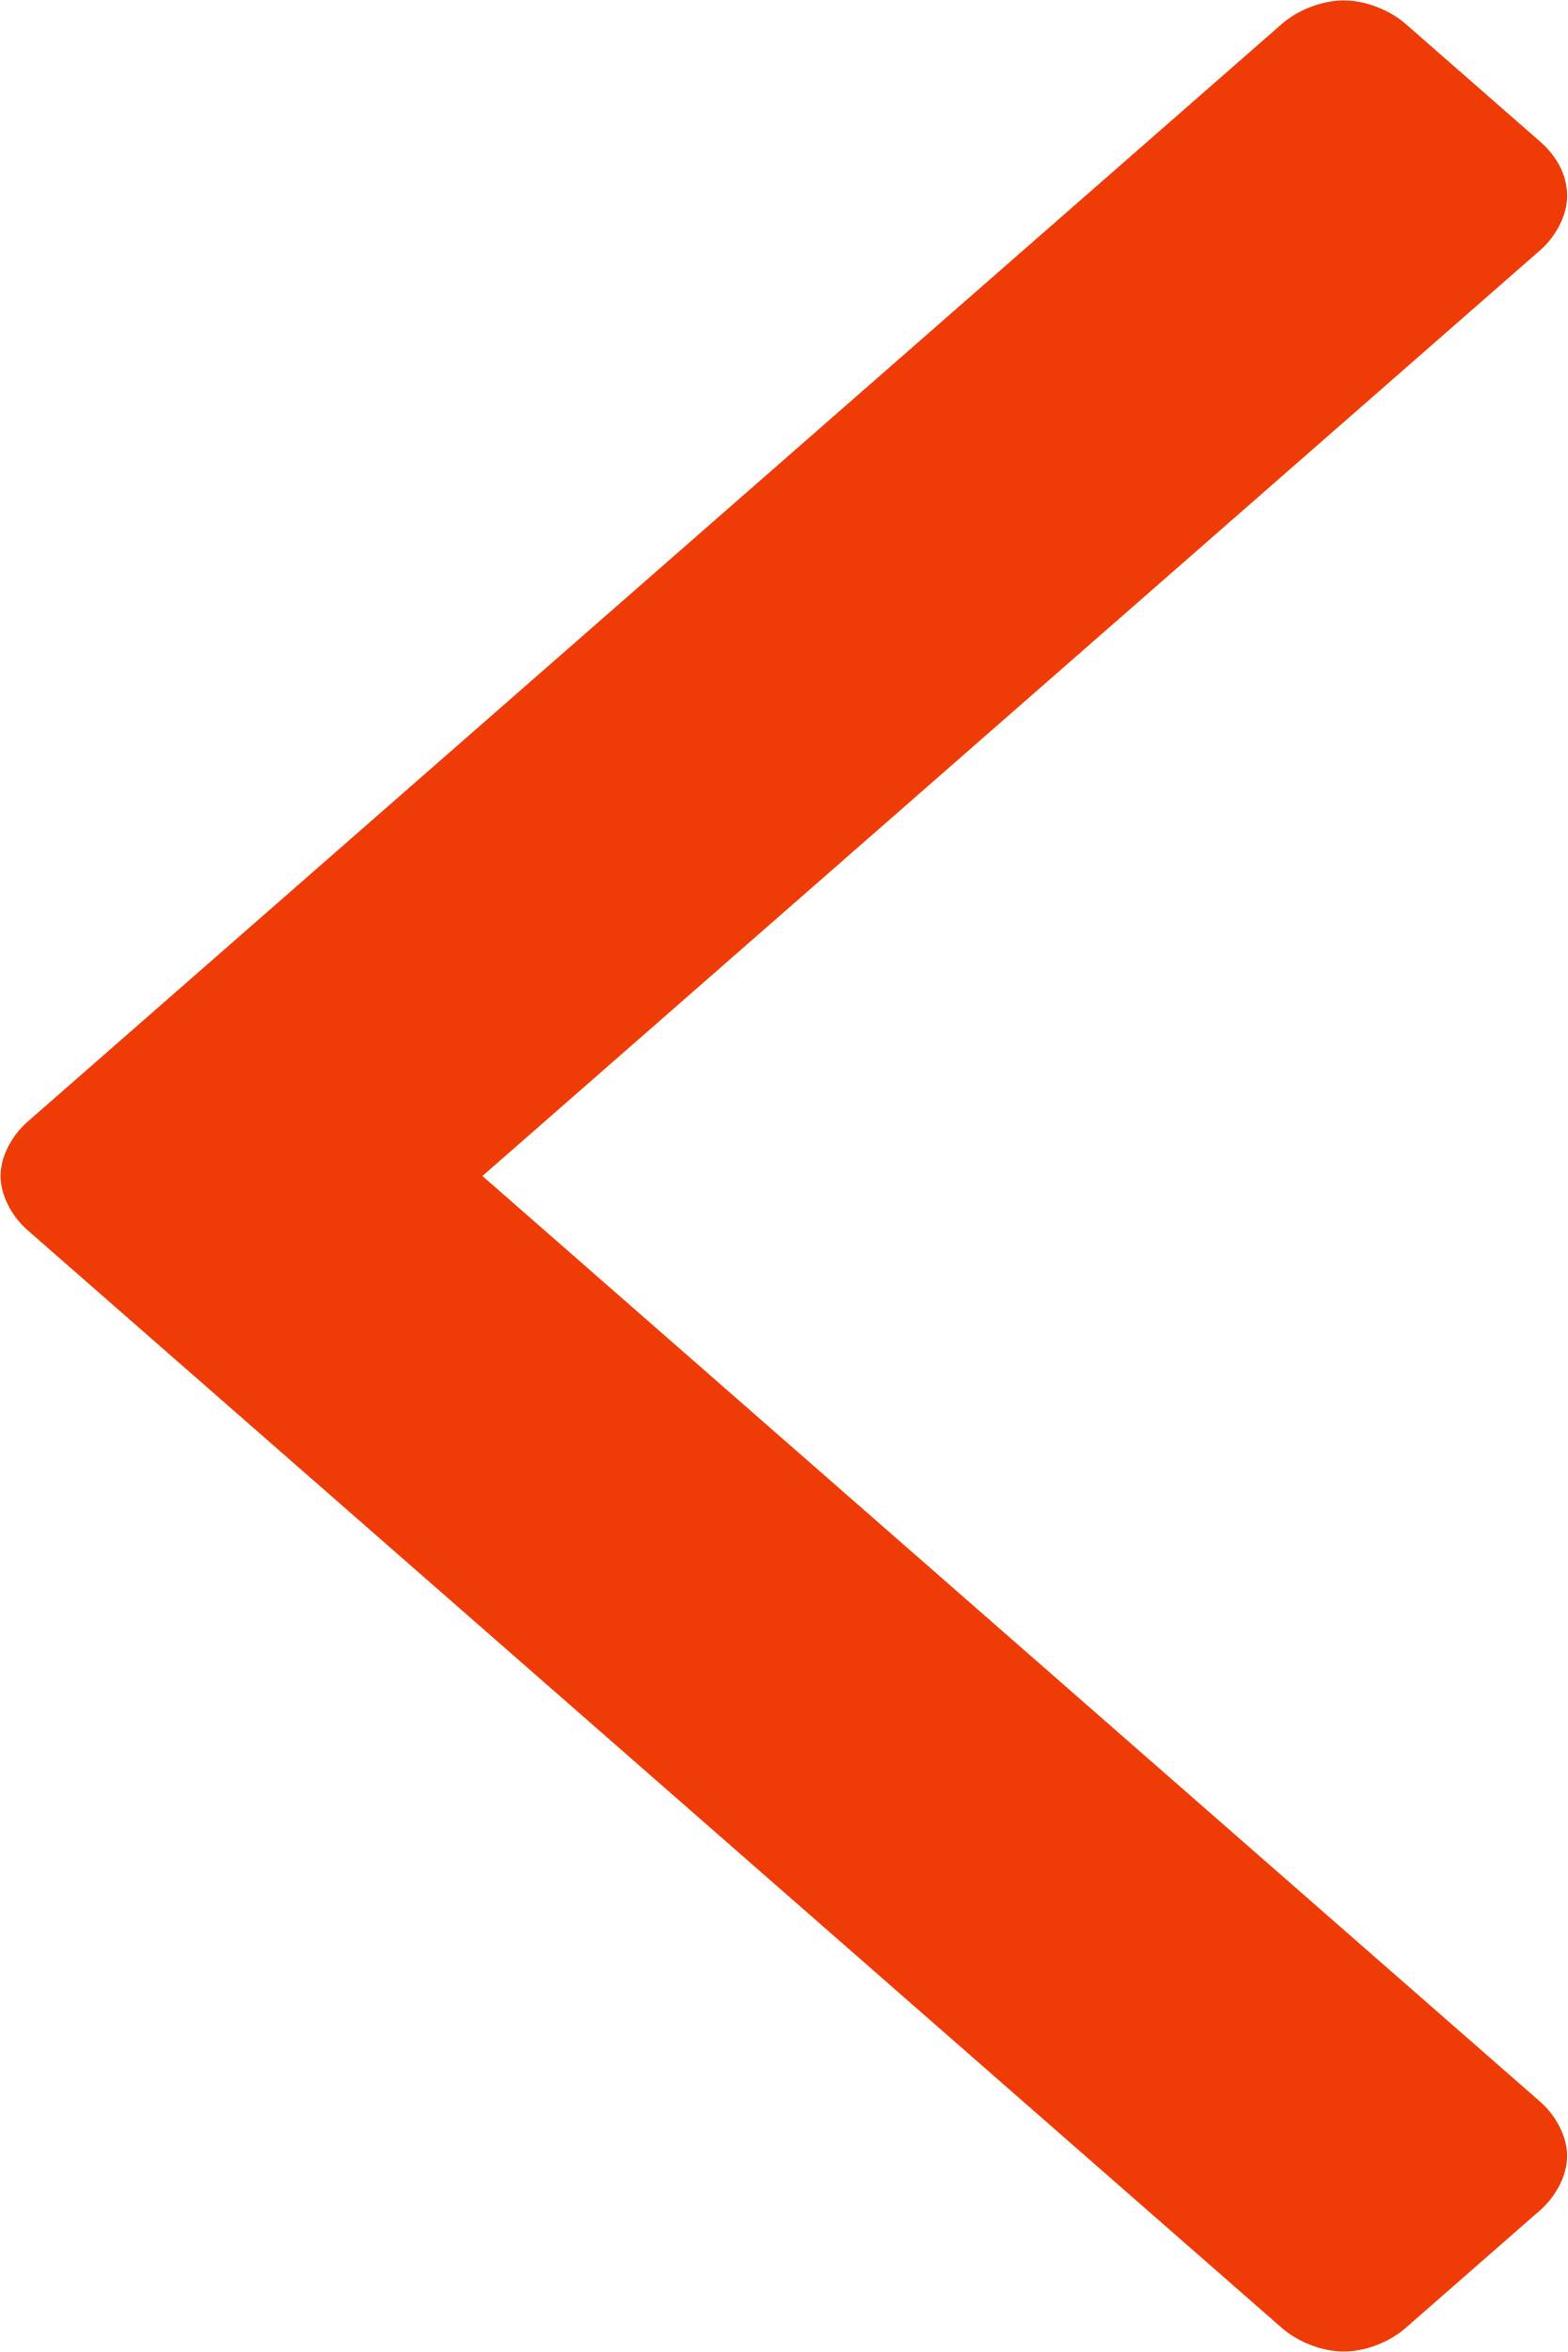
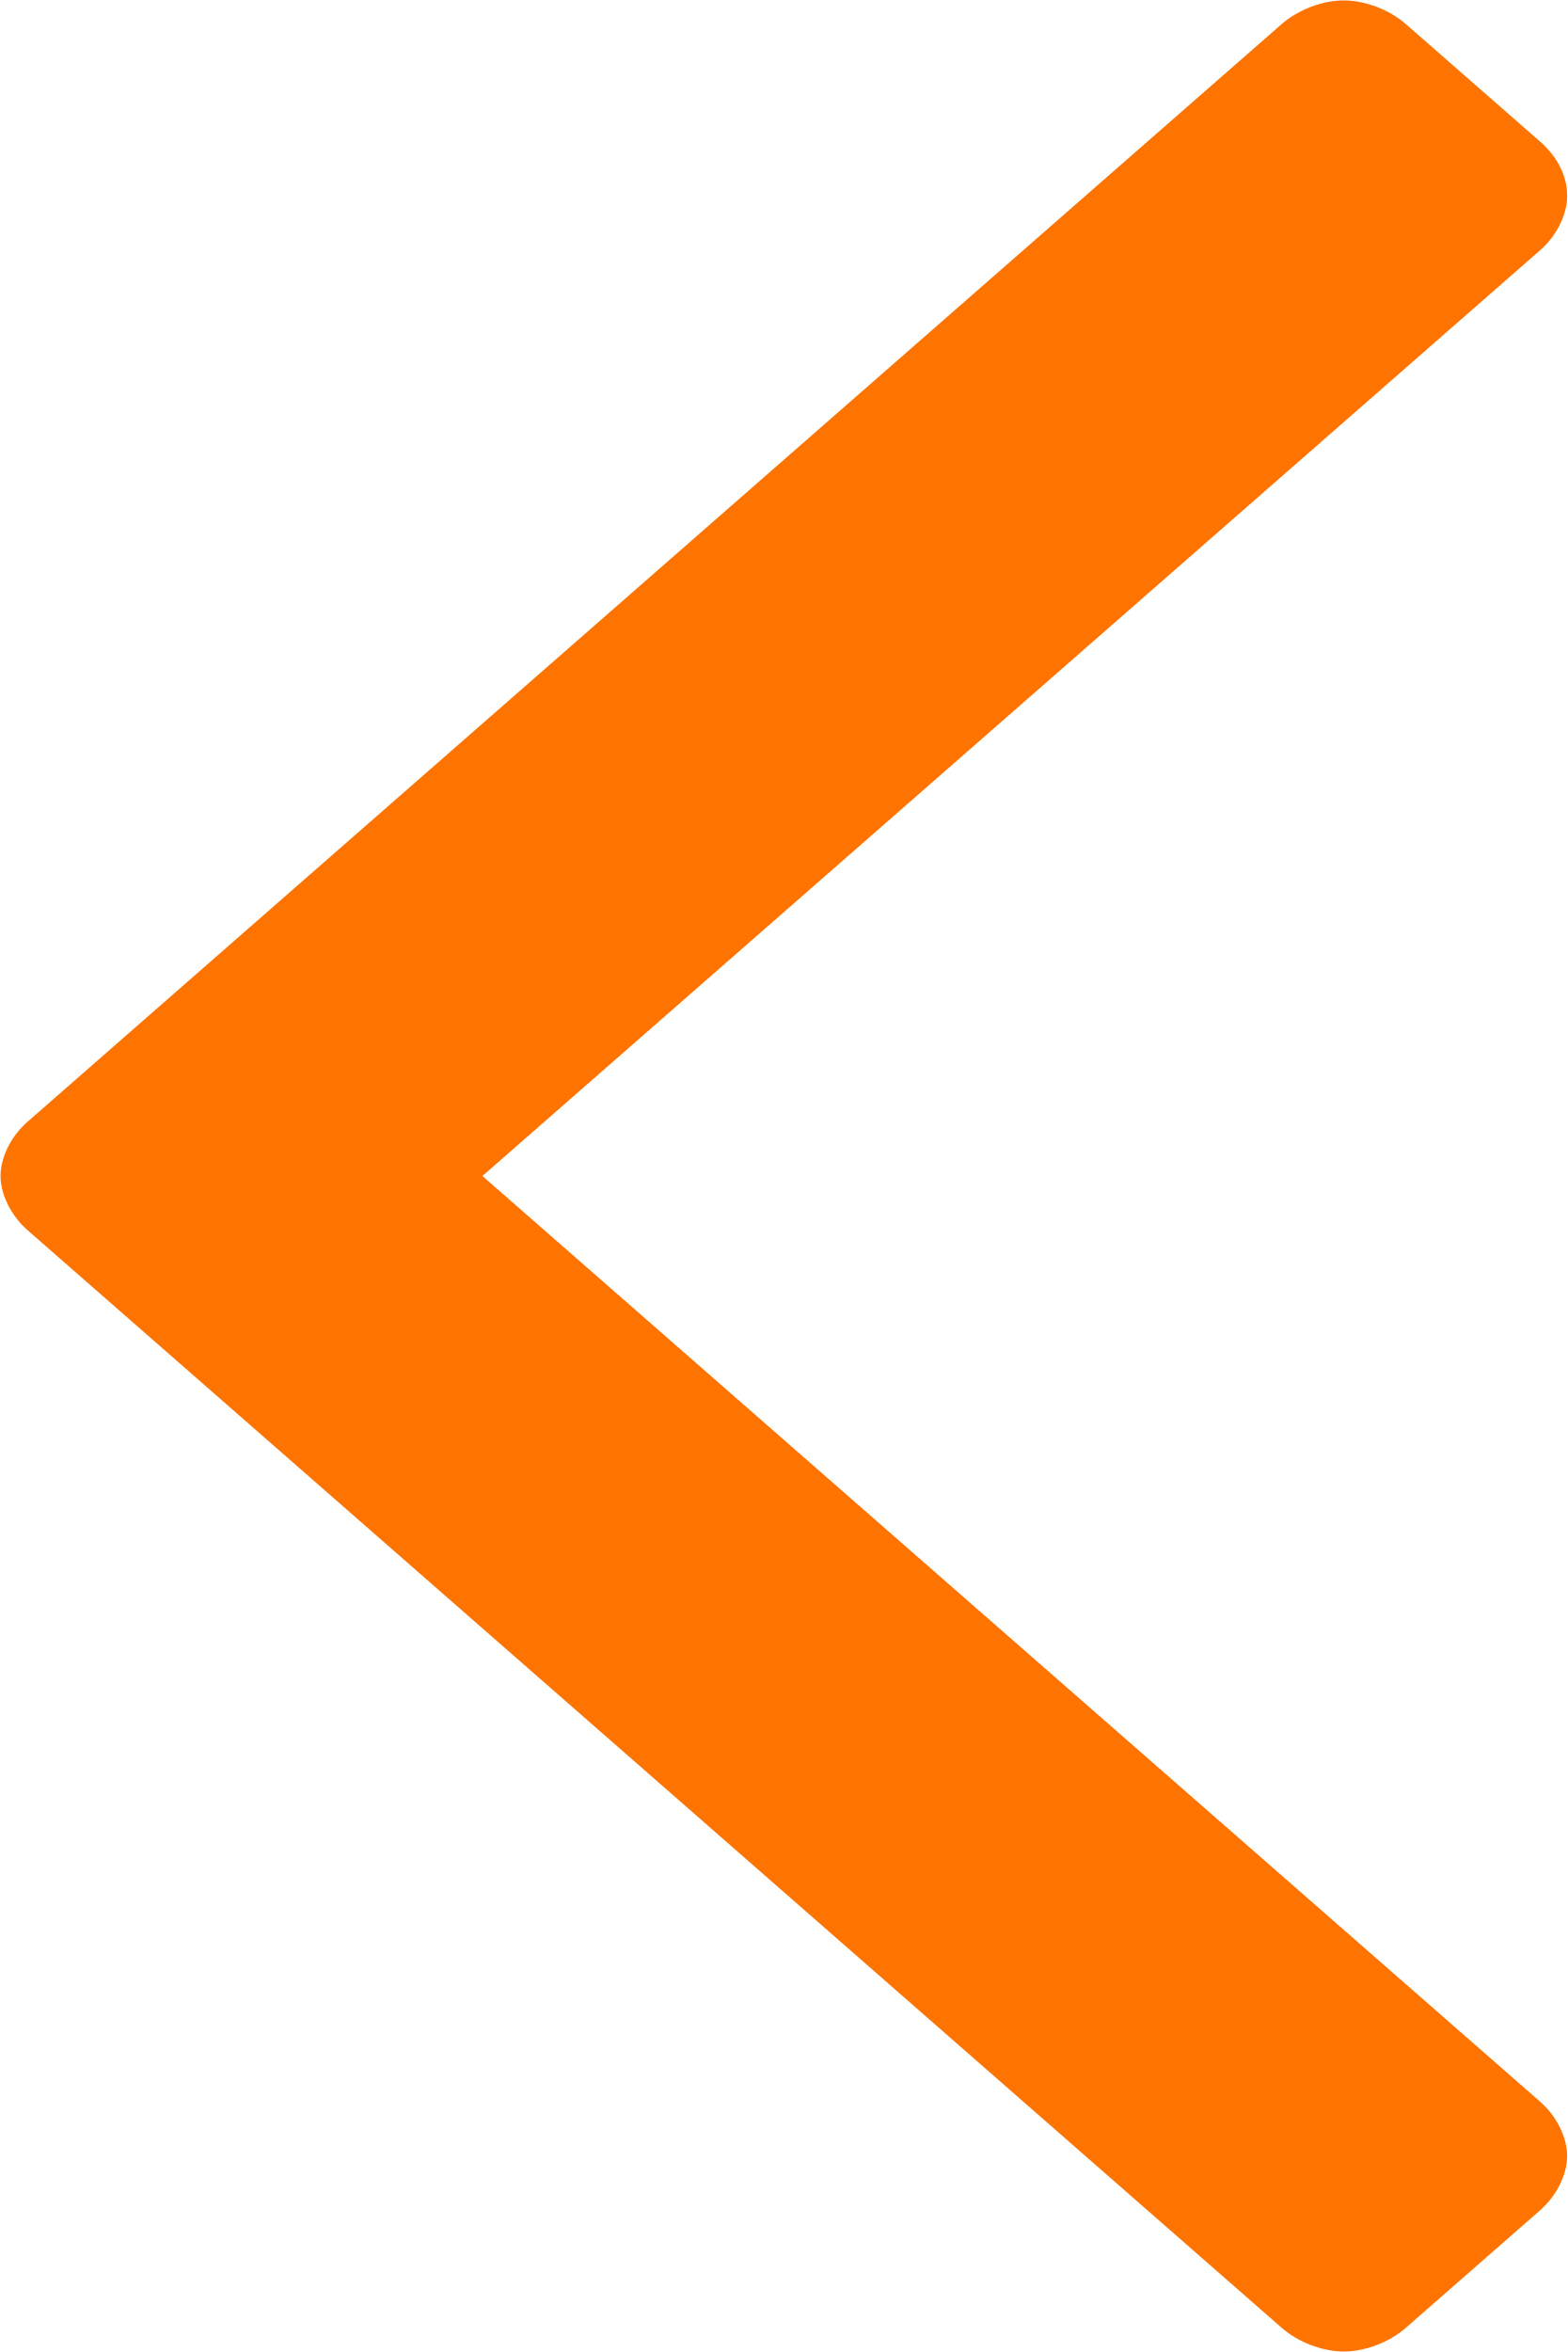
<svg xmlns="http://www.w3.org/2000/svg" width="26" height="39" viewBox="0 0 26 39" fill="none">
-   <path d="M25.991 3.25C25.991 3.562 25.812 3.914 25.545 4.148L8.001 19.5L25.545 34.851C25.813 35.086 25.991 35.437 25.991 35.75C25.991 36.062 25.812 36.413 25.545 36.648L23.313 38.601C23.045 38.836 22.644 38.992 22.286 38.992C21.929 38.992 21.527 38.835 21.259 38.601L0.456 20.398C0.188 20.163 0.009 19.812 0.009 19.499C0.009 19.186 0.188 18.835 0.456 18.601L21.259 0.397C21.527 0.163 21.929 0.007 22.286 0.007C22.644 0.007 23.045 0.163 23.313 0.397L25.545 2.35C25.813 2.585 25.991 2.897 25.991 3.249V3.25Z" fill="#ef3b05" />
+   <path d="M25.991 3.25C25.991 3.562 25.812 3.914 25.545 4.148L8.001 19.5L25.545 34.851C25.813 35.086 25.991 35.437 25.991 35.75C25.991 36.062 25.812 36.413 25.545 36.648L23.313 38.601C23.045 38.836 22.644 38.992 22.286 38.992C21.929 38.992 21.527 38.835 21.259 38.601L0.456 20.398C0.188 20.163 0.009 19.812 0.009 19.499C0.009 19.186 0.188 18.835 0.456 18.601L21.259 0.397C21.527 0.163 21.929 0.007 22.286 0.007C22.644 0.007 23.045 0.163 23.313 0.397L25.545 2.35C25.813 2.585 25.991 2.897 25.991 3.249V3.25Z" fill="#ff7300" />
</svg>
